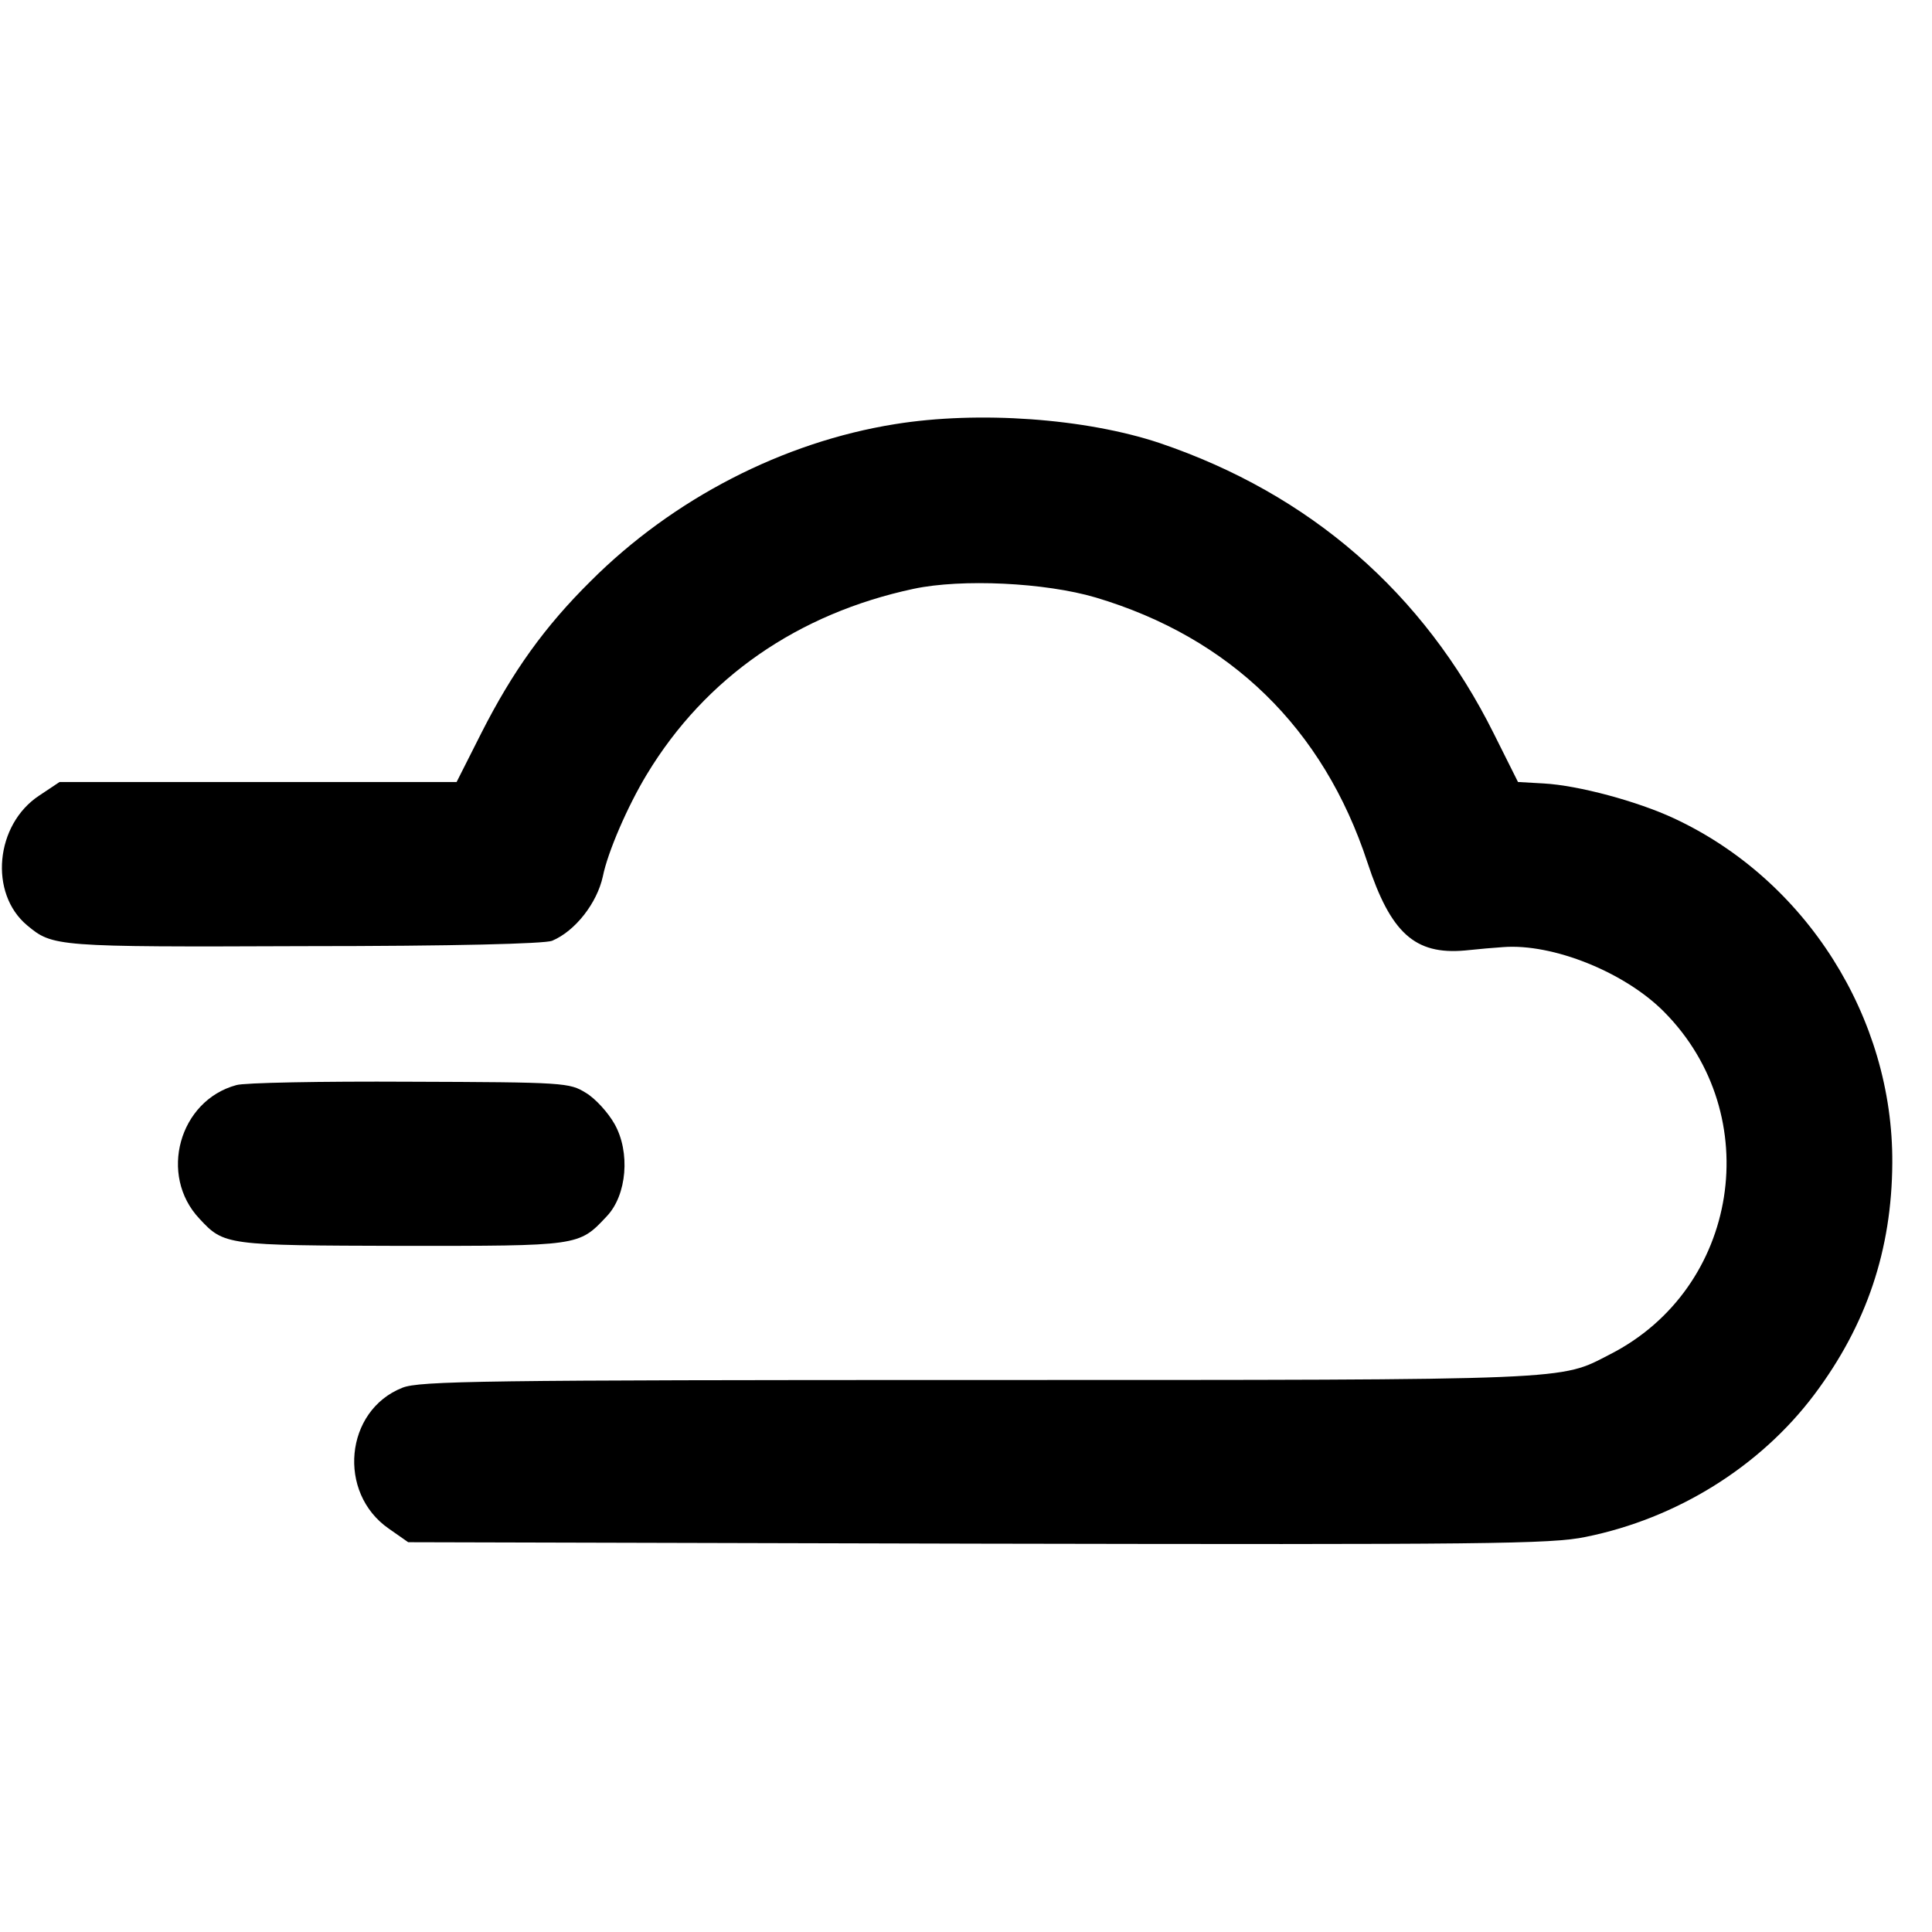
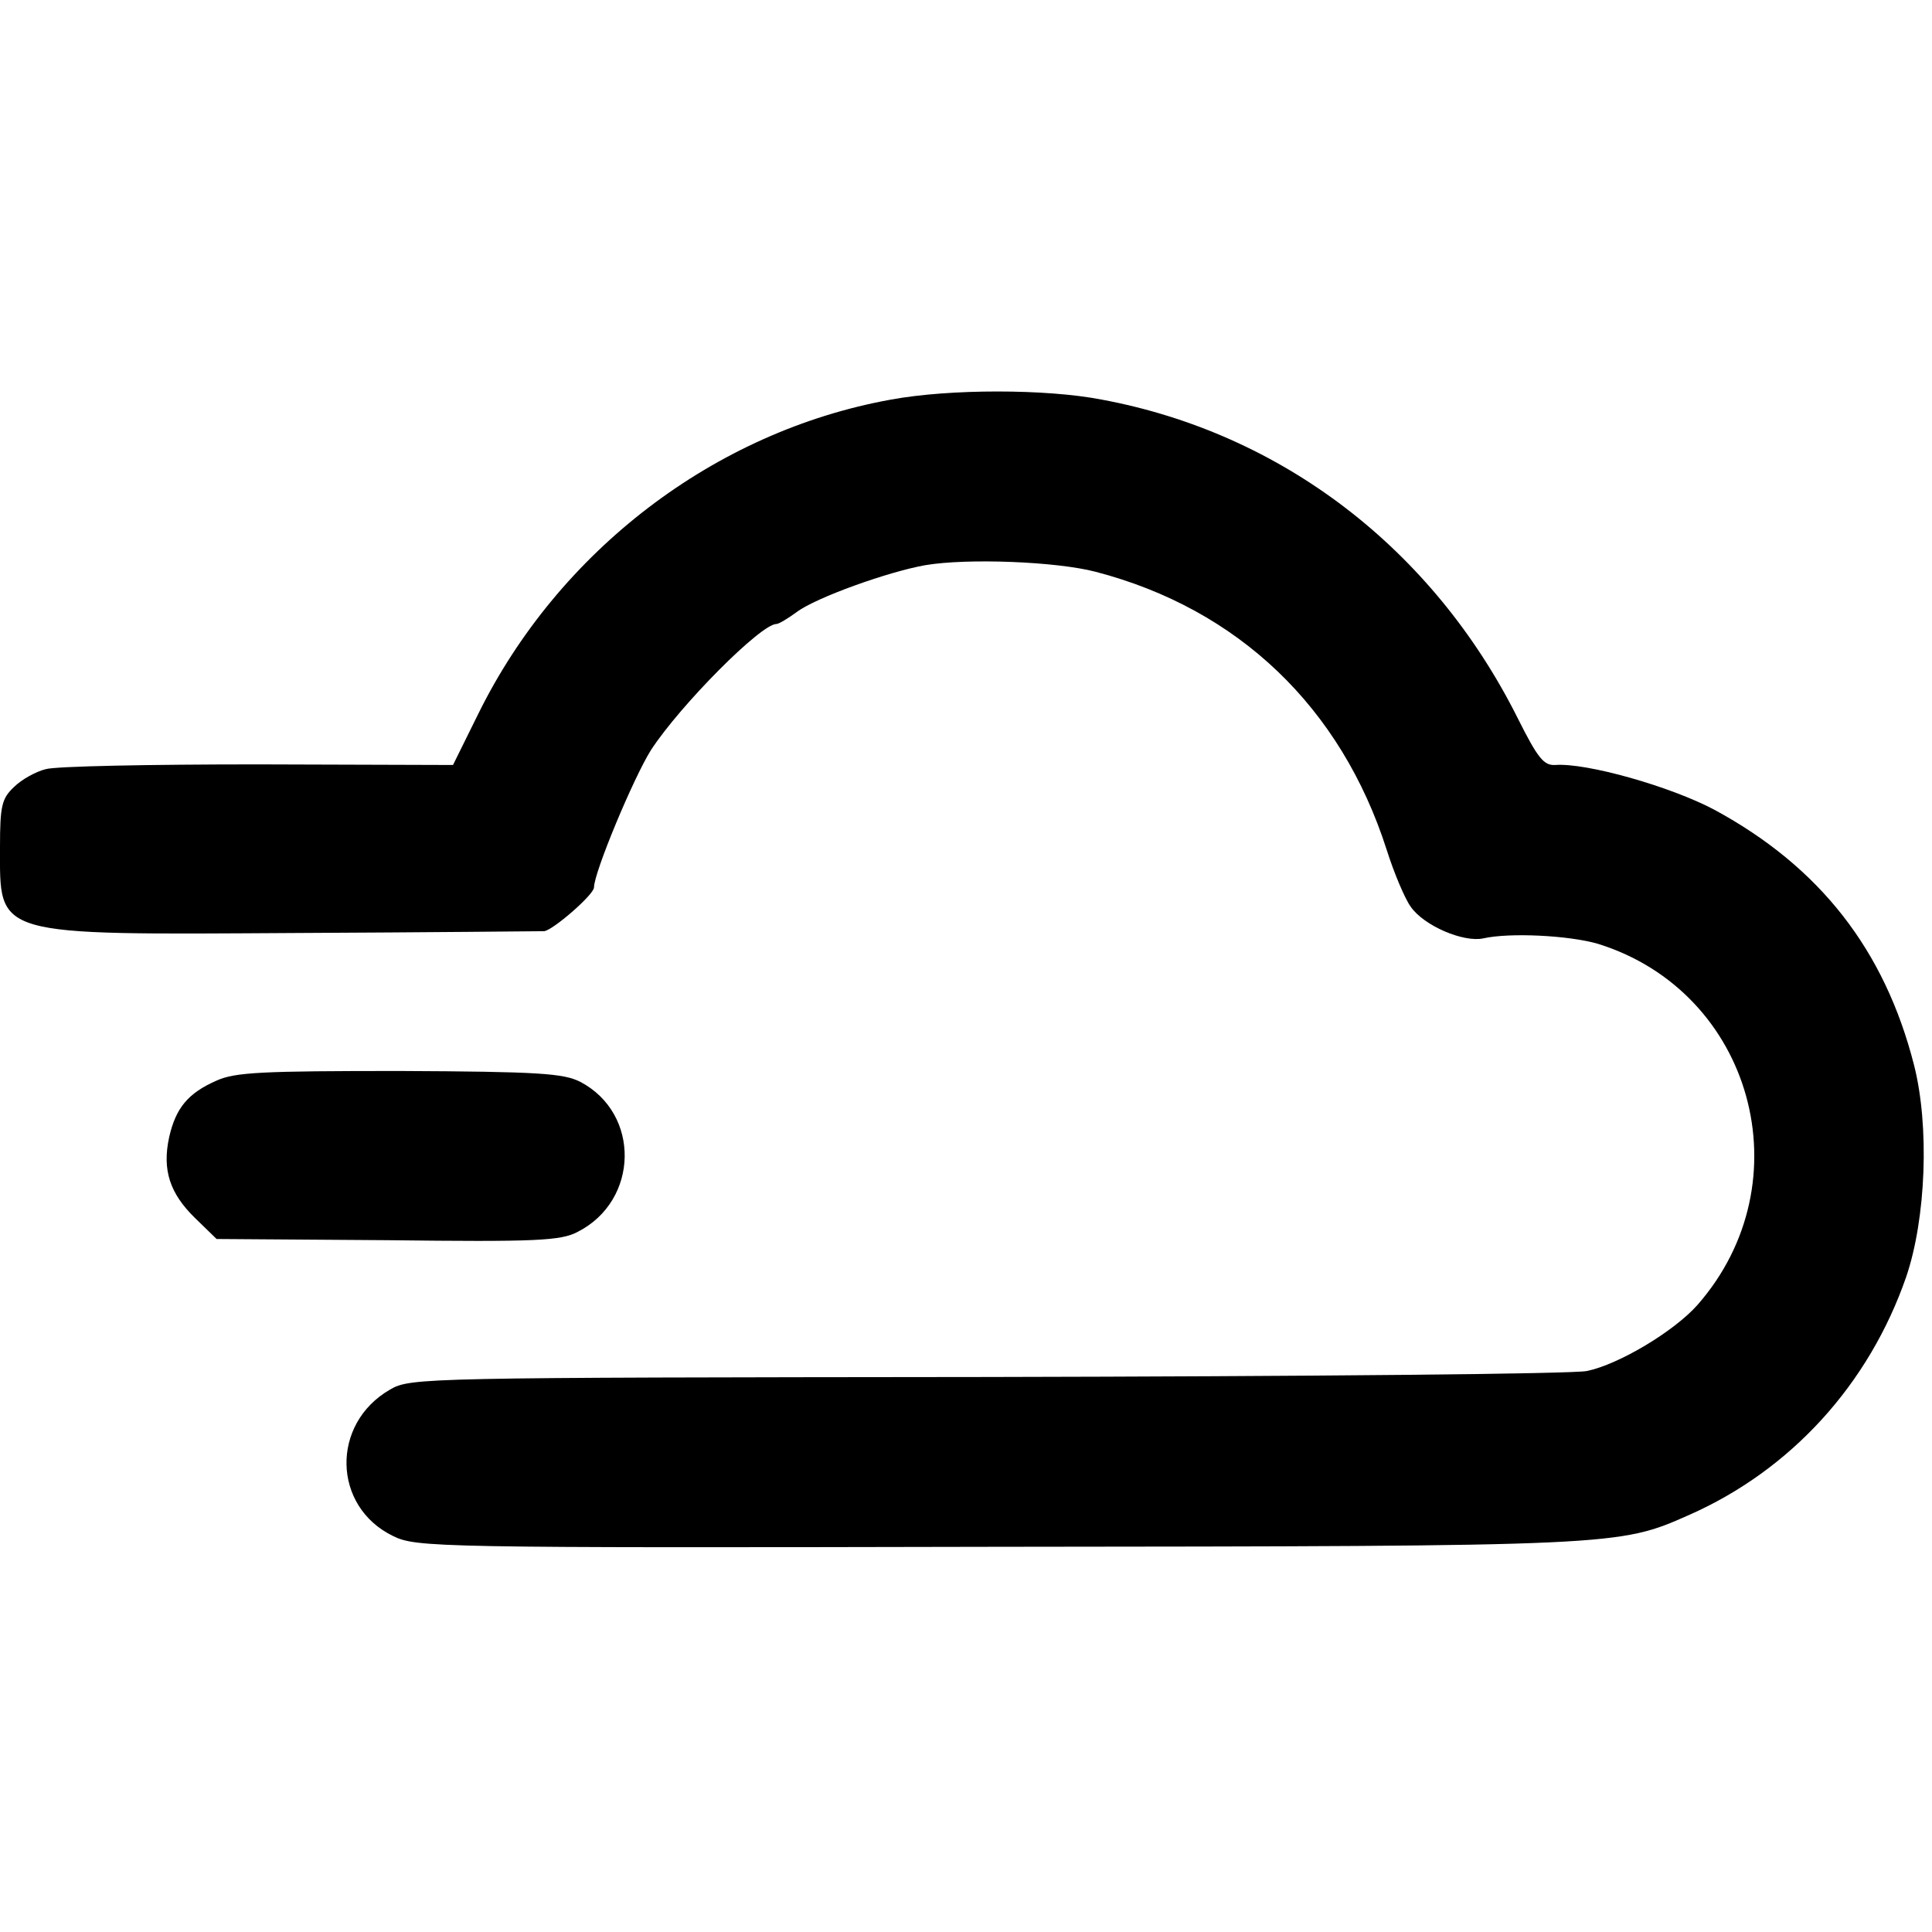
- <svg xmlns="http://www.w3.org/2000/svg" version="1.0" width="399pt" height="399pt" viewBox="0 0 399 399" preserveAspectRatio="xMidYMid meet">
-   <g transform="translate(0,399) scale(0.1,-0.1)" fill="#000000" stroke="none">
-     <path d="M1848 3114 c-231 -37 -458 -154 -628 -324 -95 -94 -161 -186 -226 -314 l-51 -101 -410 0 -410 0 -42 -28 c-91 -60 -104 -202 -25 -268 53 -44 57 -45 571 -43 313 0 497 5 513 11 48 20 93 78 105 133 10 50 51 145 91 211 121 200 312 332 551 383 99 21 271 13 376 -18 278 -83 470 -270 561 -547 48 -146 98 -191 201 -182 28 3 63 6 79 7 103 8 252 -52 333 -134 211 -213 155 -571 -112 -707 -105 -54 -63 -53 -1303 -53 -1026 0 -1156 -2 -1191 -16 -119 -47 -135 -217 -28 -291 l40 -28 1176 -3 c1048 -2 1185 -1 1256 14 188 38 360 145 472 294 108 144 160 299 161 478 2 300 -178 585 -451 712 -75 35 -197 68 -269 72 l-53 3 -50 100 c-145 291 -380 495 -690 600 -153 51 -374 67 -547 39z" />
-     <path d="M488 1749 c-118 -32 -161 -186 -76 -276 51 -55 55 -55 417 -56 368 0 366 -1 424 61 42 44 49 133 16 191 -13 23 -39 52 -59 64 -34 21 -43 22 -365 23 -181 1 -342 -2 -357 -7z" />
+ <svg xmlns="http://www.w3.org/2000/svg" version="1.0" width="16pt" height="16pt" viewBox="0 0 16 16" preserveAspectRatio="xMidYMid meet">
+   <g transform="translate(0,16) scale(0.004969,-0.004969)" fill="#000000" stroke="none">
+     <path d="M1485 2554 c-294 -53 -554 -252 -688 -524 l-42 -85 -325 1 c-179 0 -338 -3 -354 -8 -16 -4 -40 -17 -53 -30 -20 -19 -23 -31 -23 -100 0 -150 -14 -146 495 -143 220 1 405 3 412 3 15 2 83 61 83 73 0 25 66 183 95 229 49 75 183 210 209 210 4 0 19 9 34 20 32 24 152 67 214 78 71 12 219 6 284 -11 238 -62 409 -226 485 -463 12 -38 30 -81 40 -95 22 -32 88 -60 121 -53 44 10 143 5 191 -9 258 -80 346 -397 166 -602 -39 -44 -131 -99 -184 -110 -22 -5 -472 -9 -1000 -10 -942 -1 -961 -1 -995 -21 -99 -57 -96 -195 5 -244 39 -19 66 -20 1005 -18 1036 1 1038 1 1155 53 170 75 300 218 362 397 33 97 39 251 13 353 -49 192 -157 330 -332 425 -73 39 -214 79 -266 75 -19 -1 -29 11 -63 79 -141 281 -392 474 -693 530 -93 18 -253 18 -351 0z" />
+     <path d="M361 1419 c-48 -21 -68 -46 -79 -94 -12 -55 1 -94 43 -135 l36 -35 285 -2 c248 -3 289 -1 317 14 102 52 105 197 4 250 -28 14 -68 17 -301 18 -229 0 -274 -2 -305 -16z" />
  </g>
</svg>
